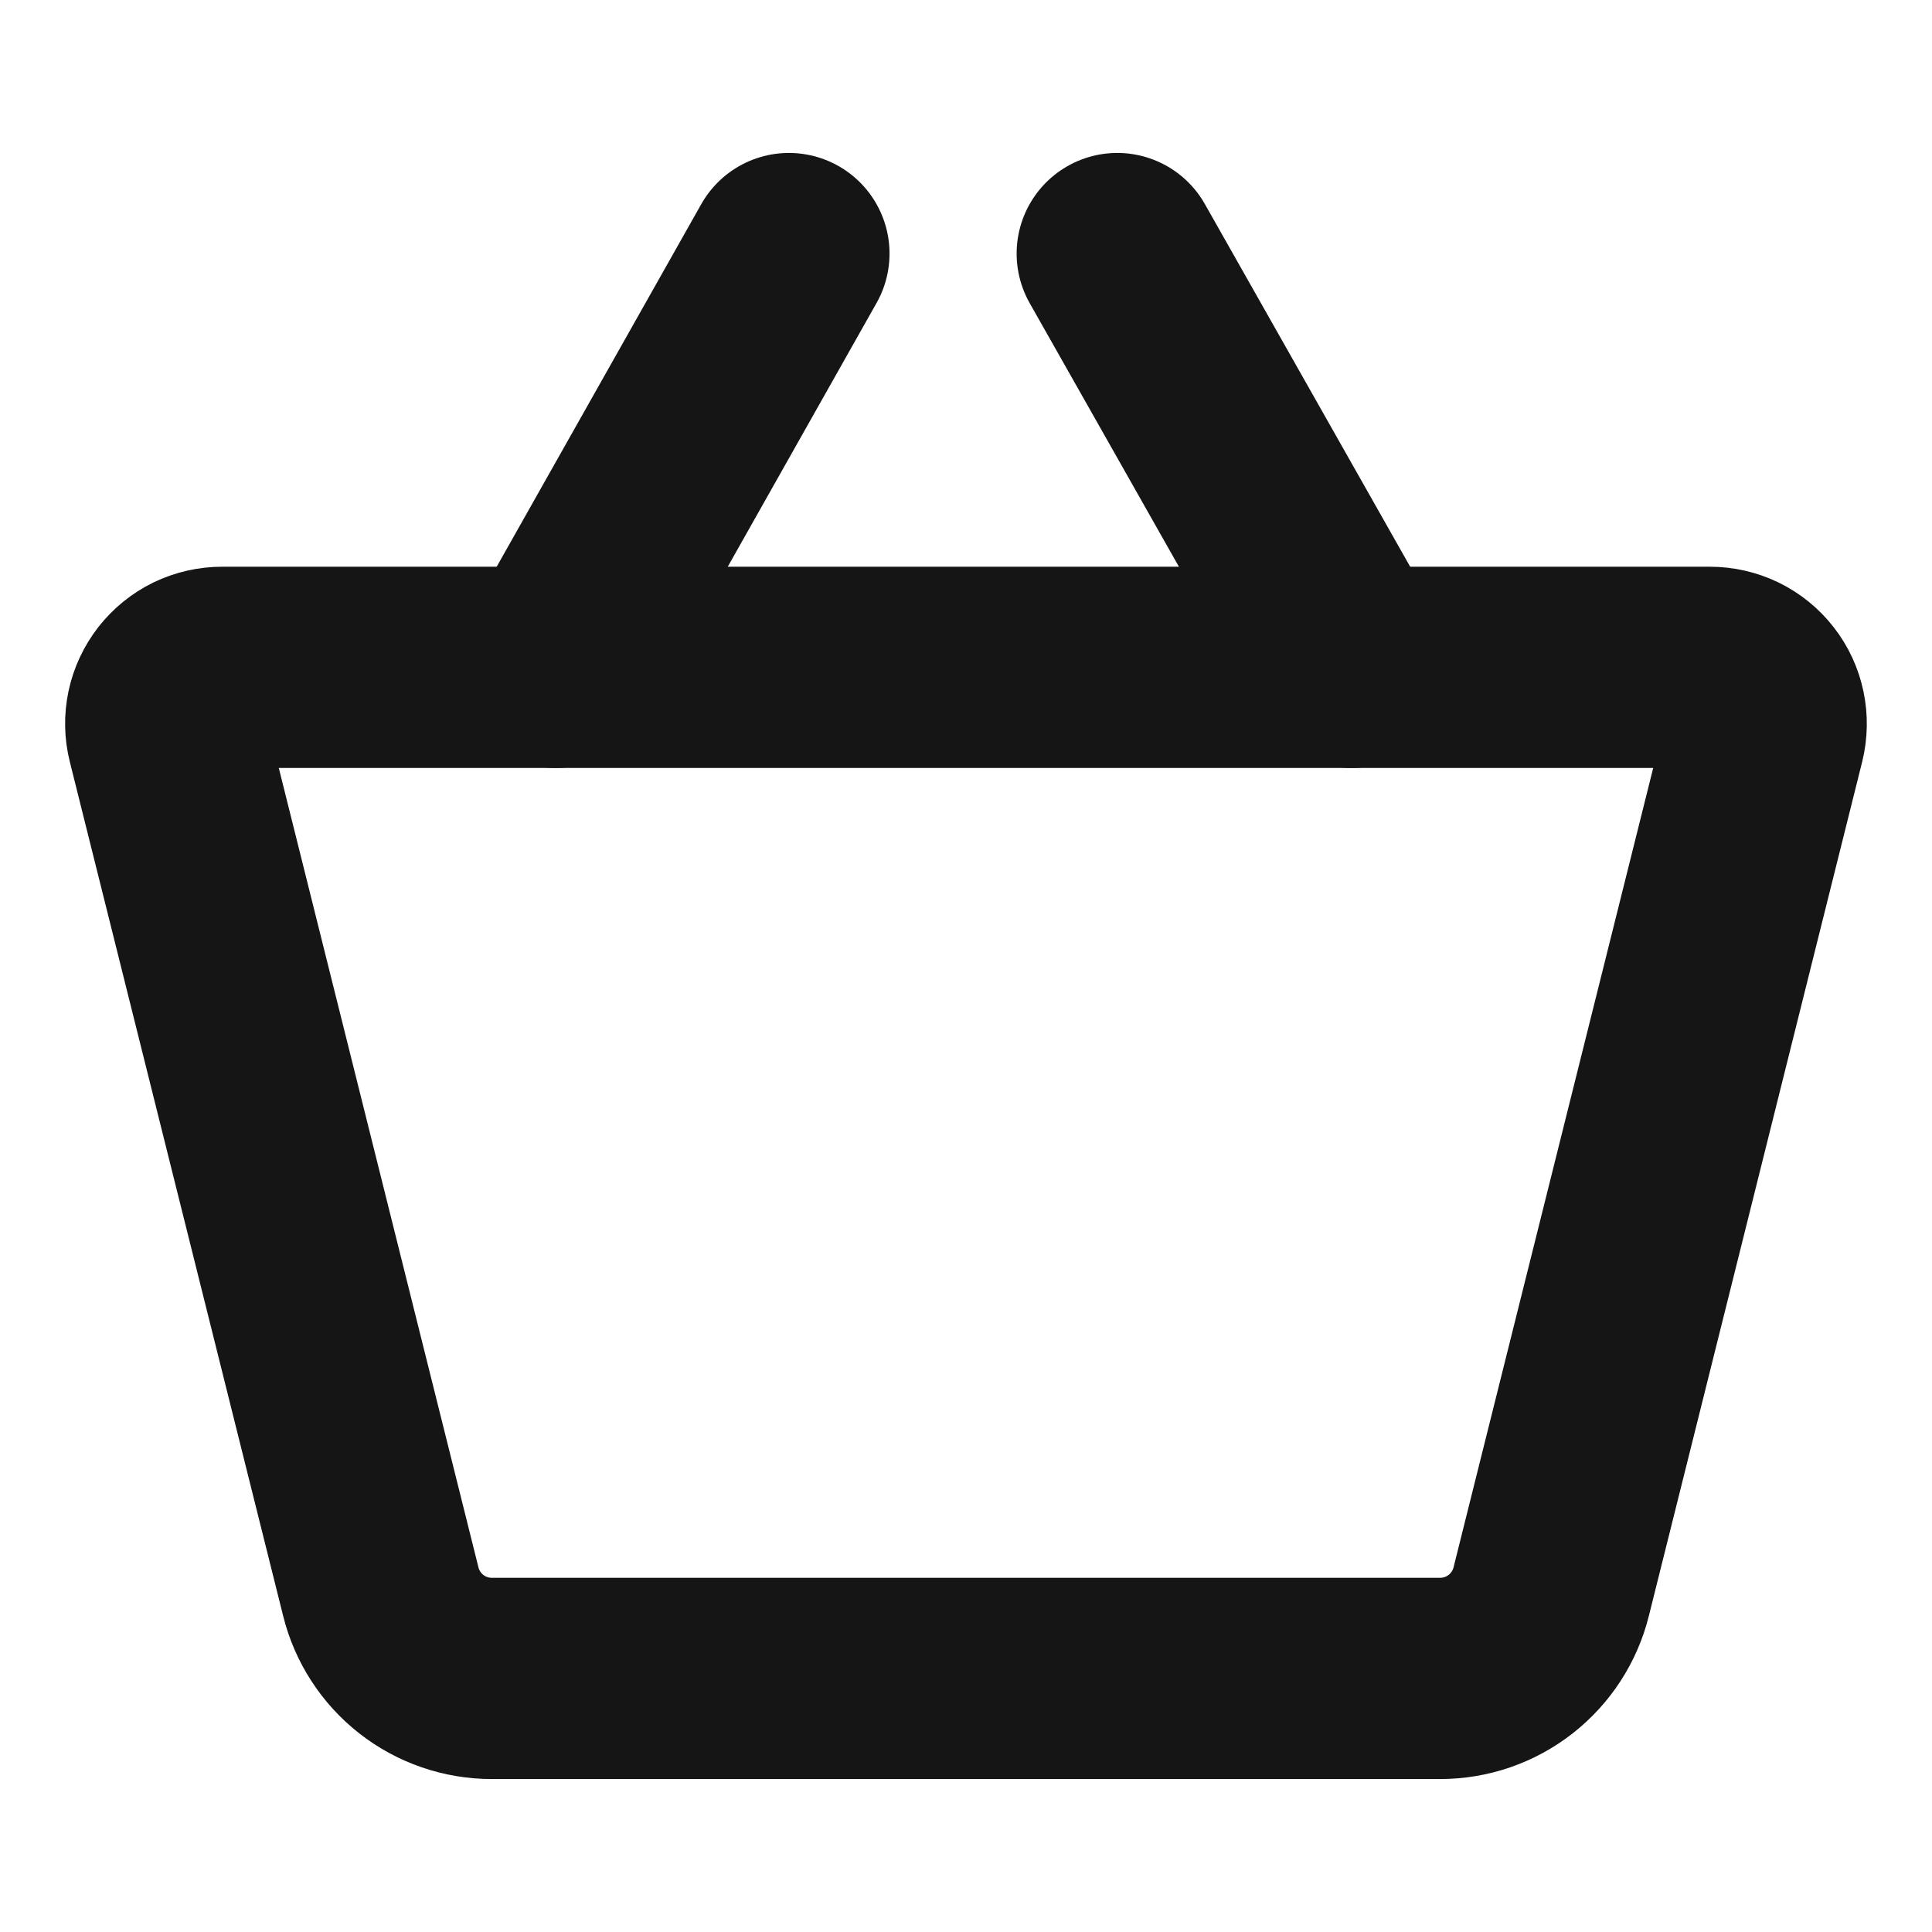
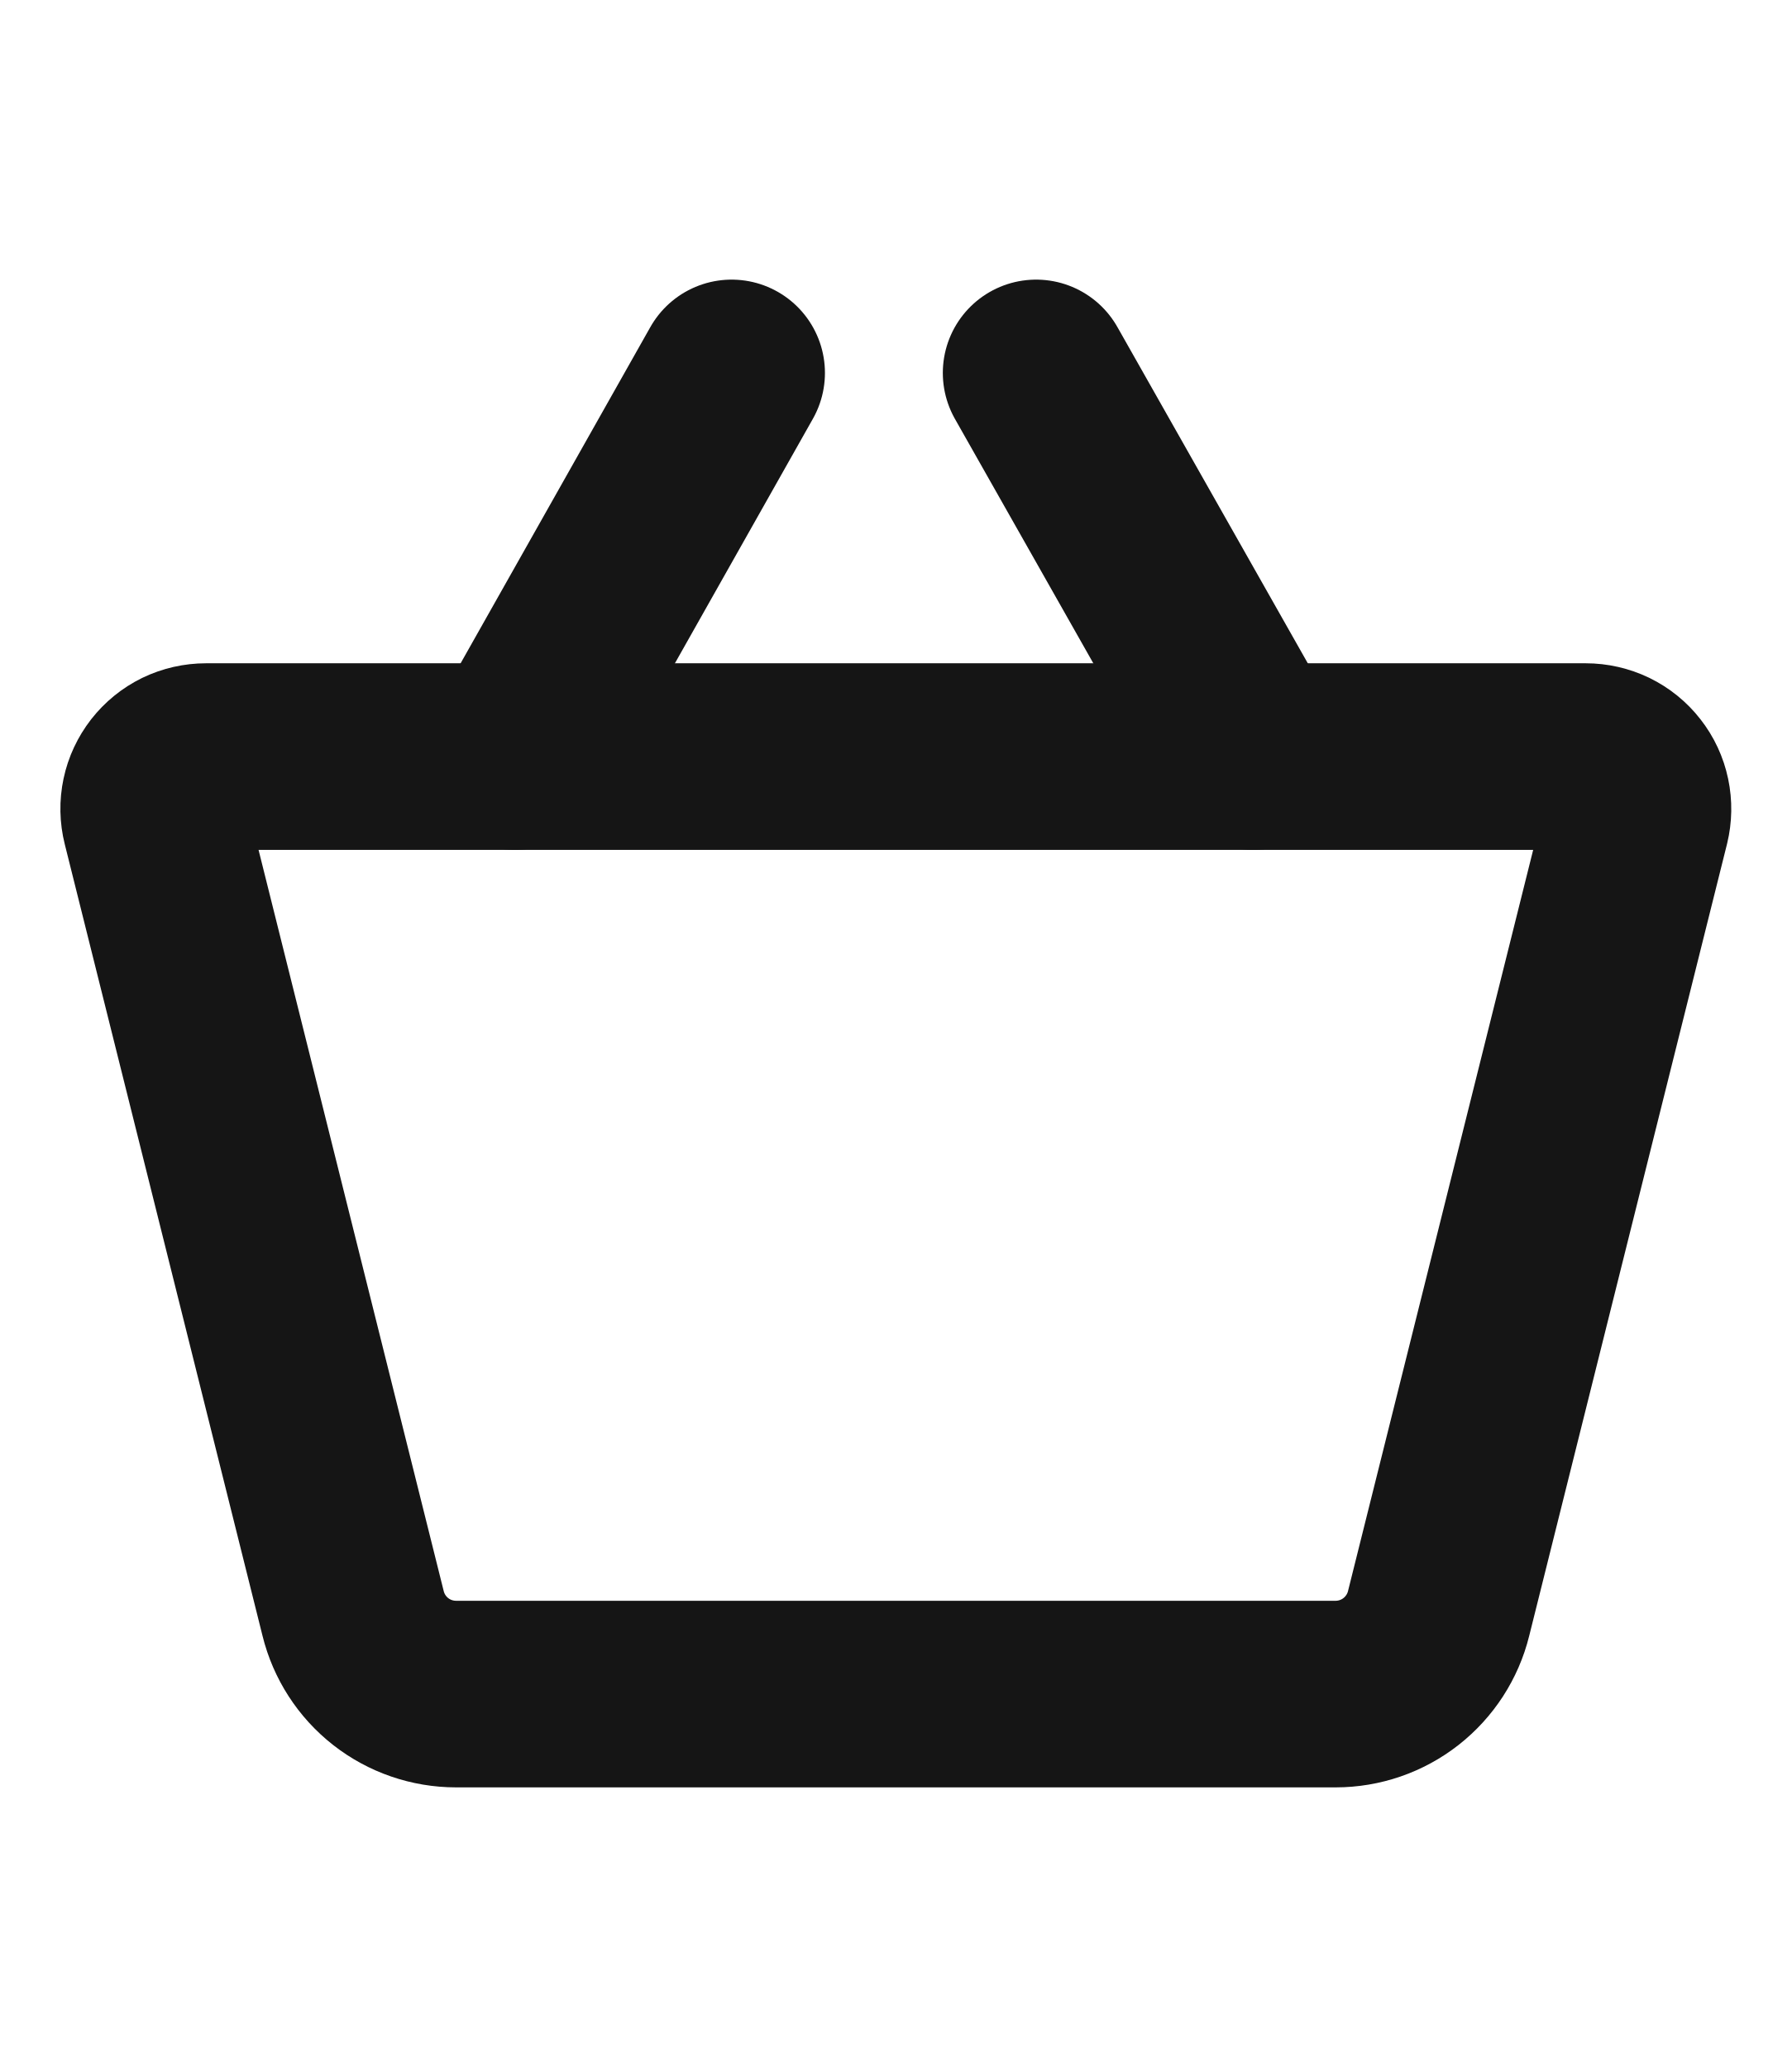
- <svg xmlns="http://www.w3.org/2000/svg" width="24" height="24" viewBox="0 0 24 24" fill="none">
+ <svg xmlns="http://www.w3.org/2000/svg" width="26" height="30" viewBox="0 0 24 24" fill="none">
  <path d="M17.89 20.85H6.11C5.792 20.85 5.483 20.744 5.233 20.548C4.983 20.352 4.806 20.078 4.73 19.77L2.08 9.16C2.054 9.057 2.052 8.949 2.074 8.845C2.096 8.74 2.142 8.643 2.207 8.559C2.273 8.475 2.356 8.407 2.452 8.36C2.548 8.314 2.653 8.29 2.76 8.29H21.24C21.346 8.29 21.451 8.314 21.547 8.36C21.643 8.407 21.727 8.475 21.792 8.559C21.858 8.643 21.903 8.74 21.925 8.845C21.947 8.949 21.945 9.057 21.92 9.16L19.27 19.77C19.194 20.078 19.016 20.352 18.766 20.548C18.516 20.744 18.207 20.85 17.89 20.85V20.85Z" stroke="#151515" stroke-width="2.5" stroke-linecap="round" stroke-linejoin="round" />
  <path d="M9.8 3.15L6.9 8.29" stroke="#151515" stroke-width="2.5" stroke-linecap="round" stroke-linejoin="round" />
  <path d="M13.879 3.15L16.789 8.29" stroke="#151515" stroke-width="2.5" stroke-linecap="round" stroke-linejoin="round" />
</svg>
